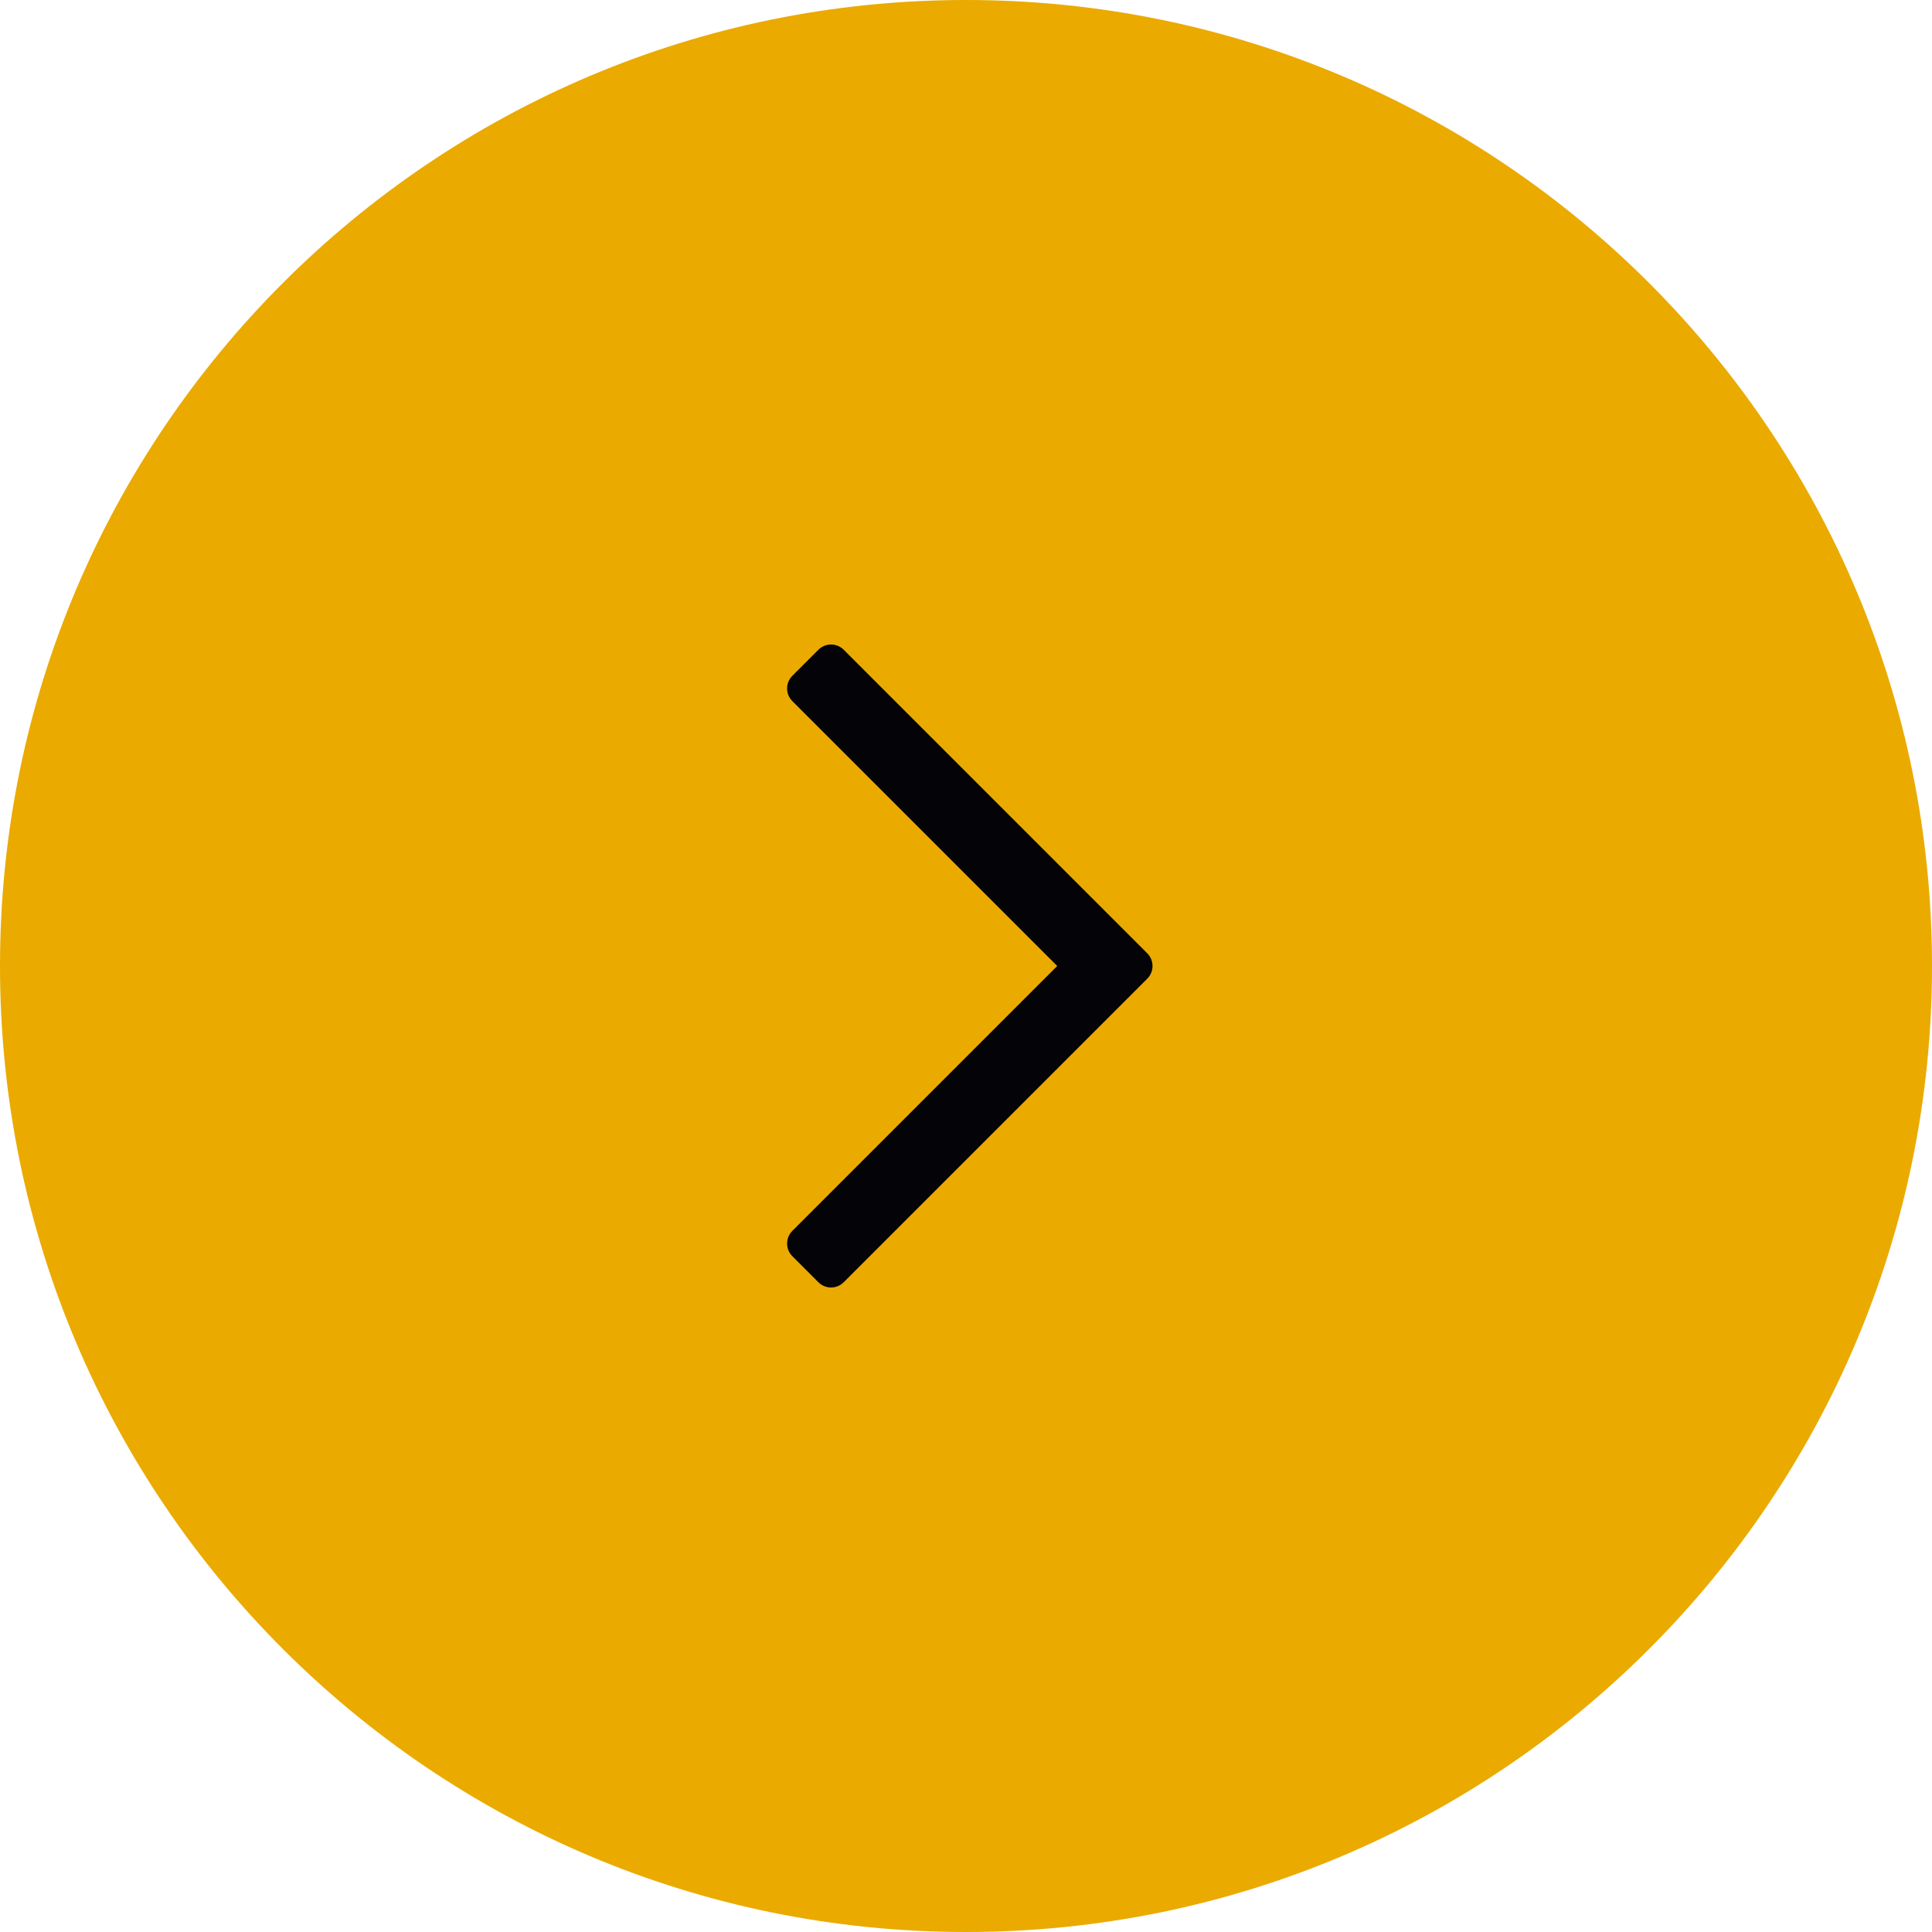
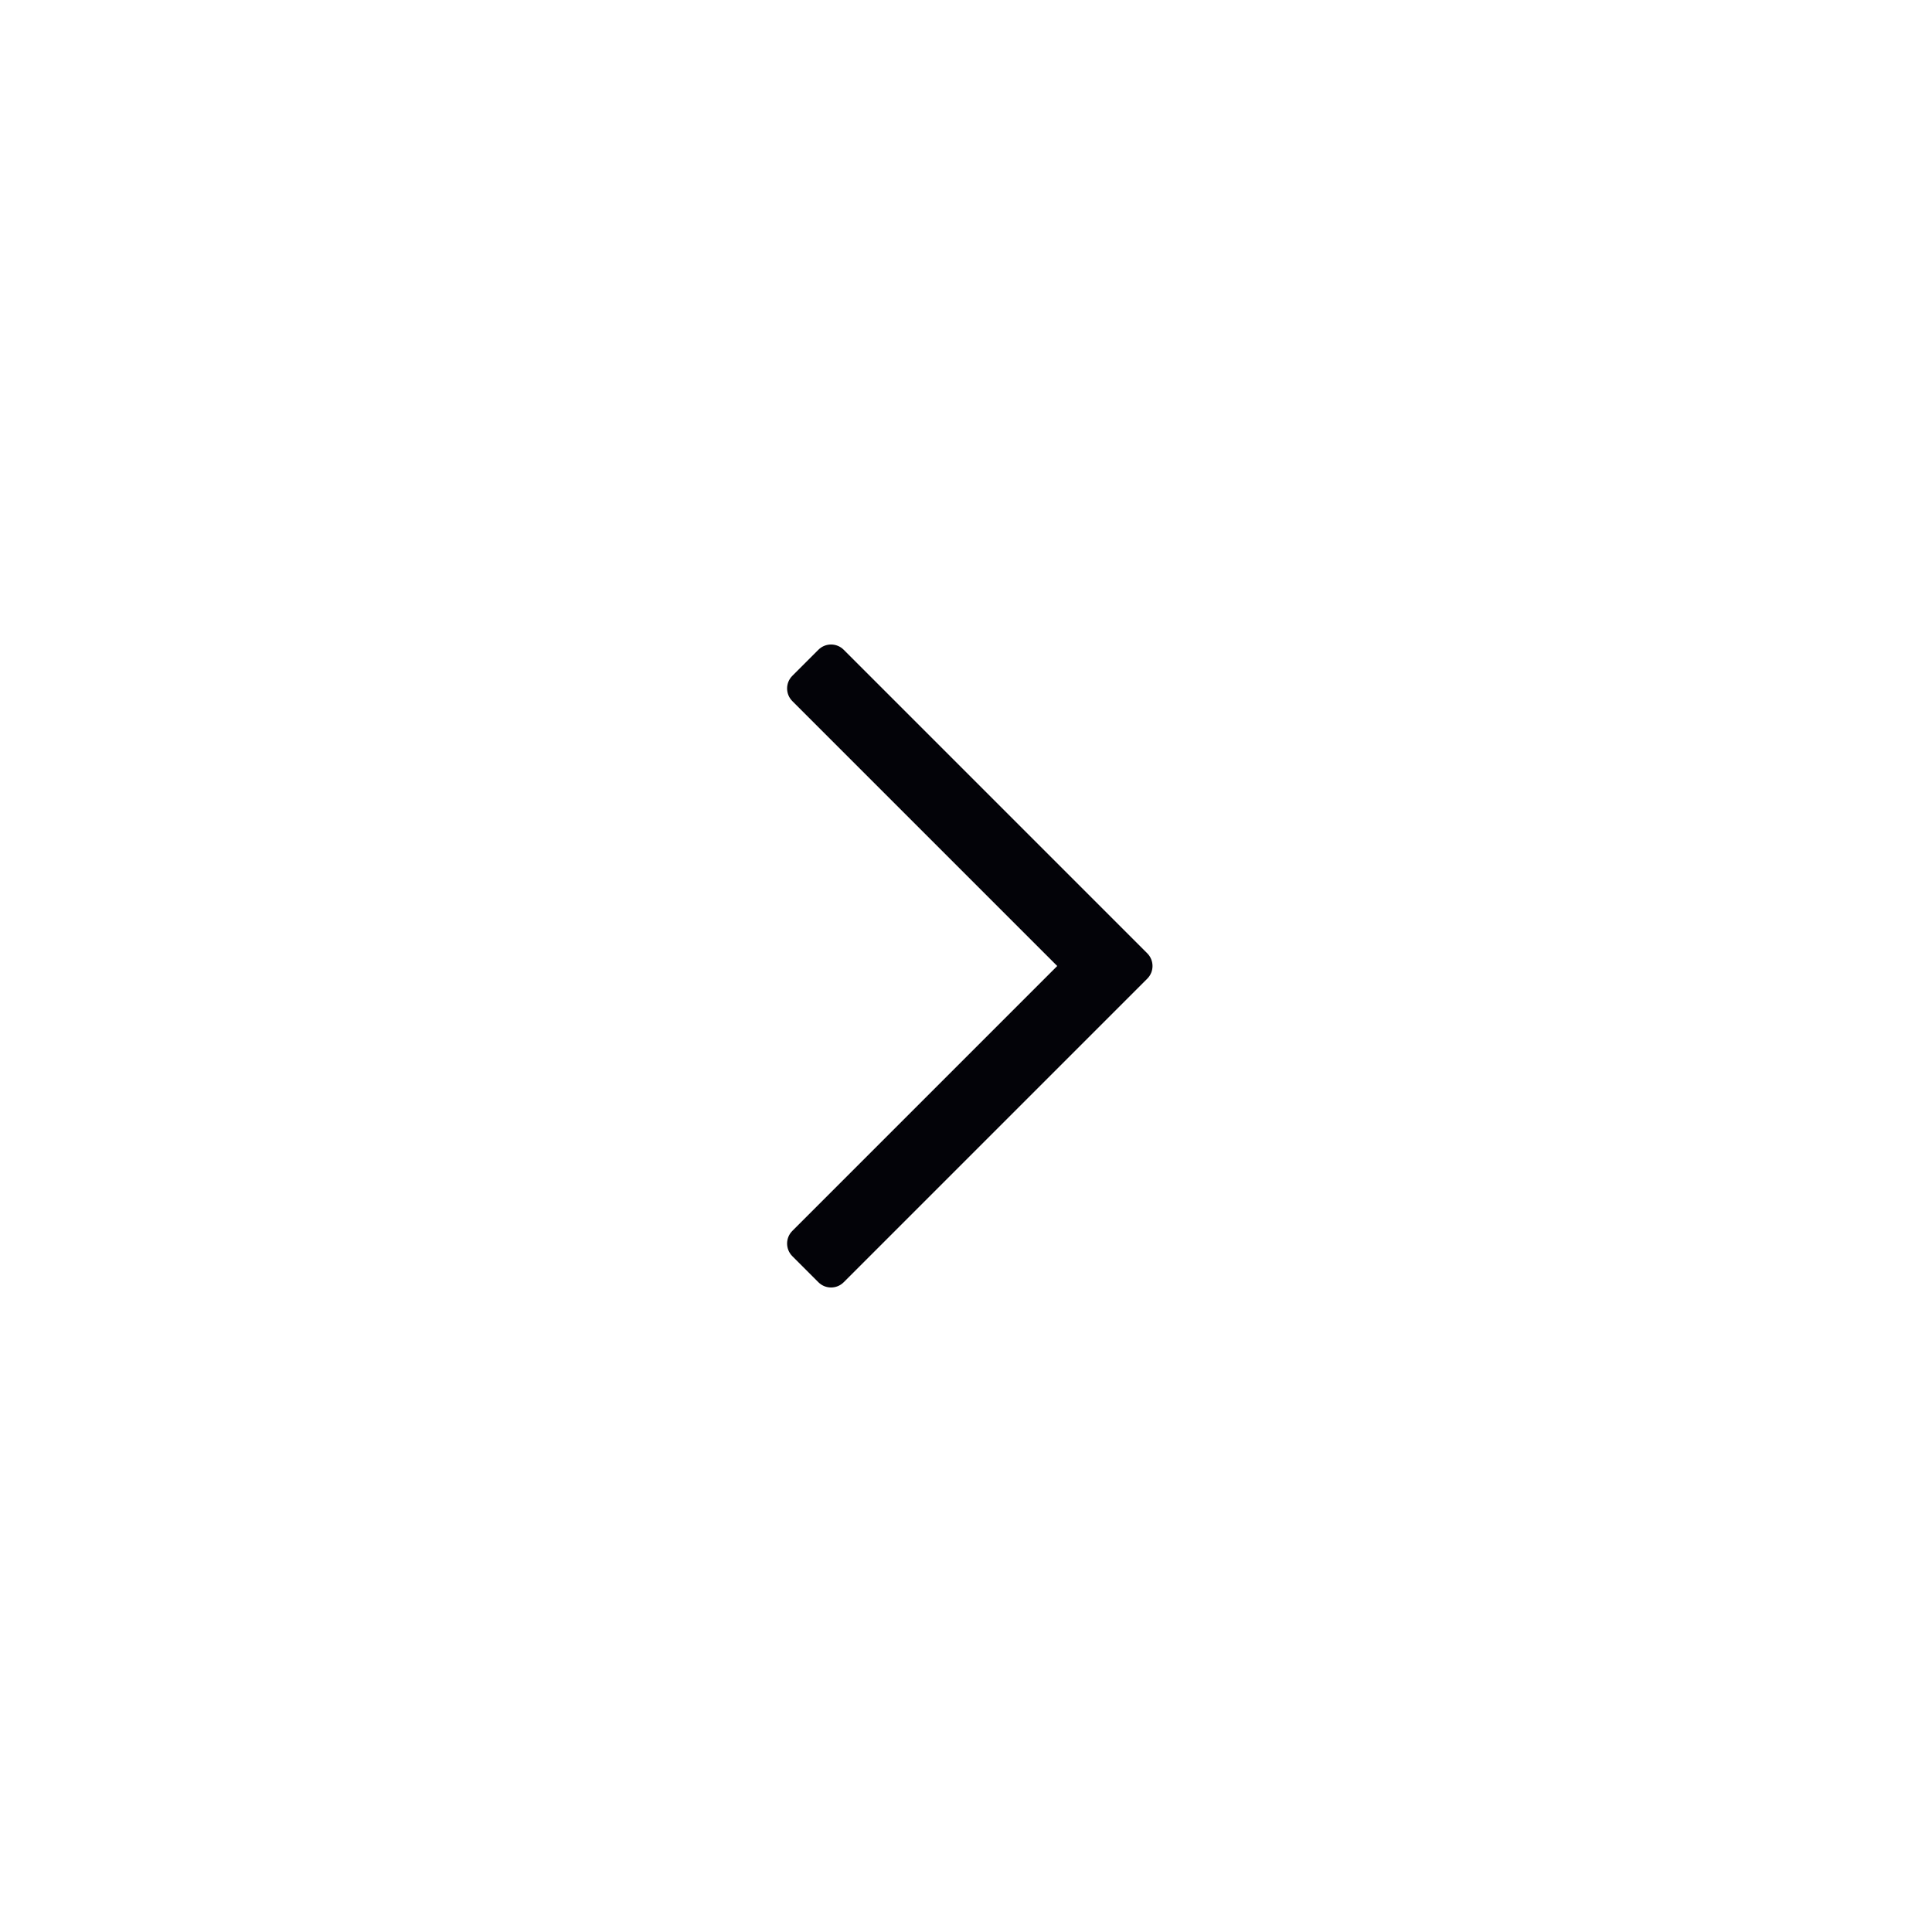
<svg xmlns="http://www.w3.org/2000/svg" width="36" height="36" viewBox="0 0 36 36" fill="none">
-   <rect width="36" height="36" rx="18" fill="#EAAA00" />
+   <rect width="36" height="36" rx="18" fill="none" />
  <path fill-rule="evenodd" clip-rule="evenodd" d="M21.378 17.764C21.508 17.895 21.508 18.106 21.378 18.236L15.721 23.893C15.591 24.023 15.38 24.023 15.25 23.893L14.764 23.407C14.634 23.277 14.634 23.066 14.764 22.936L19.7 18L14.764 13.064C14.634 12.934 14.634 12.723 14.764 12.593L15.25 12.107C15.38 11.977 15.591 11.977 15.721 12.107L21.378 17.764Z" fill="#030308" />
</svg>
